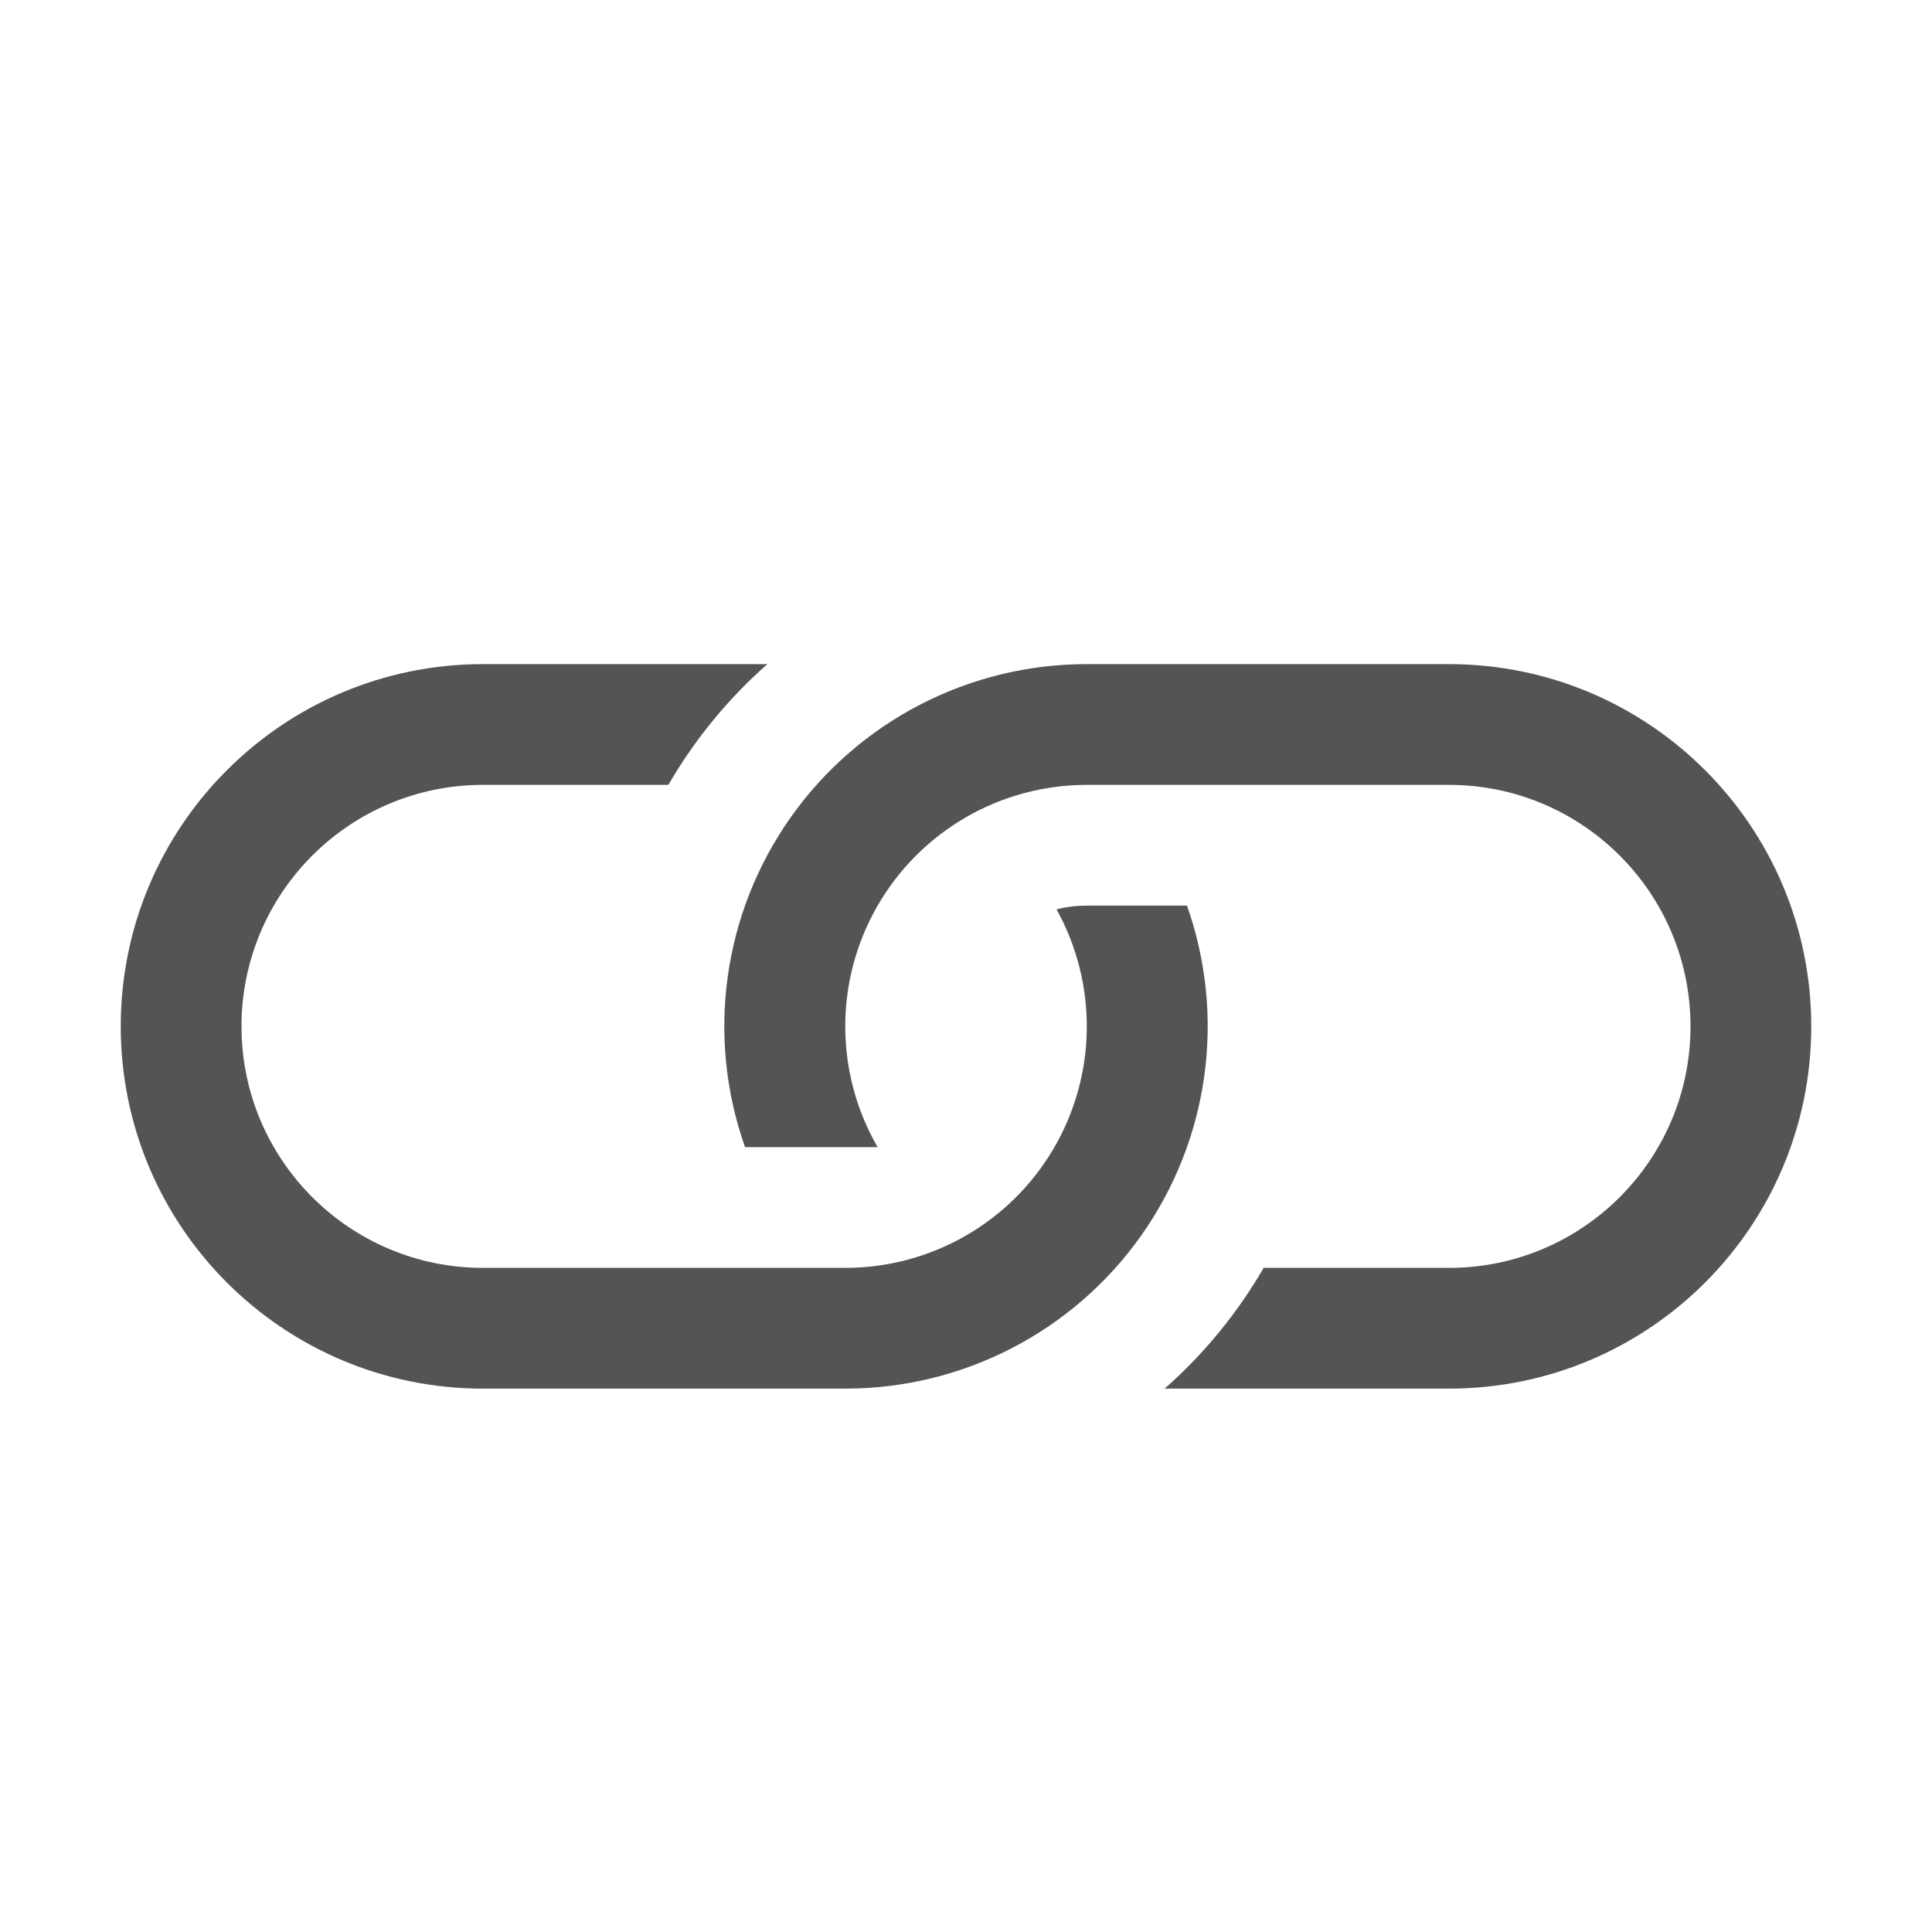
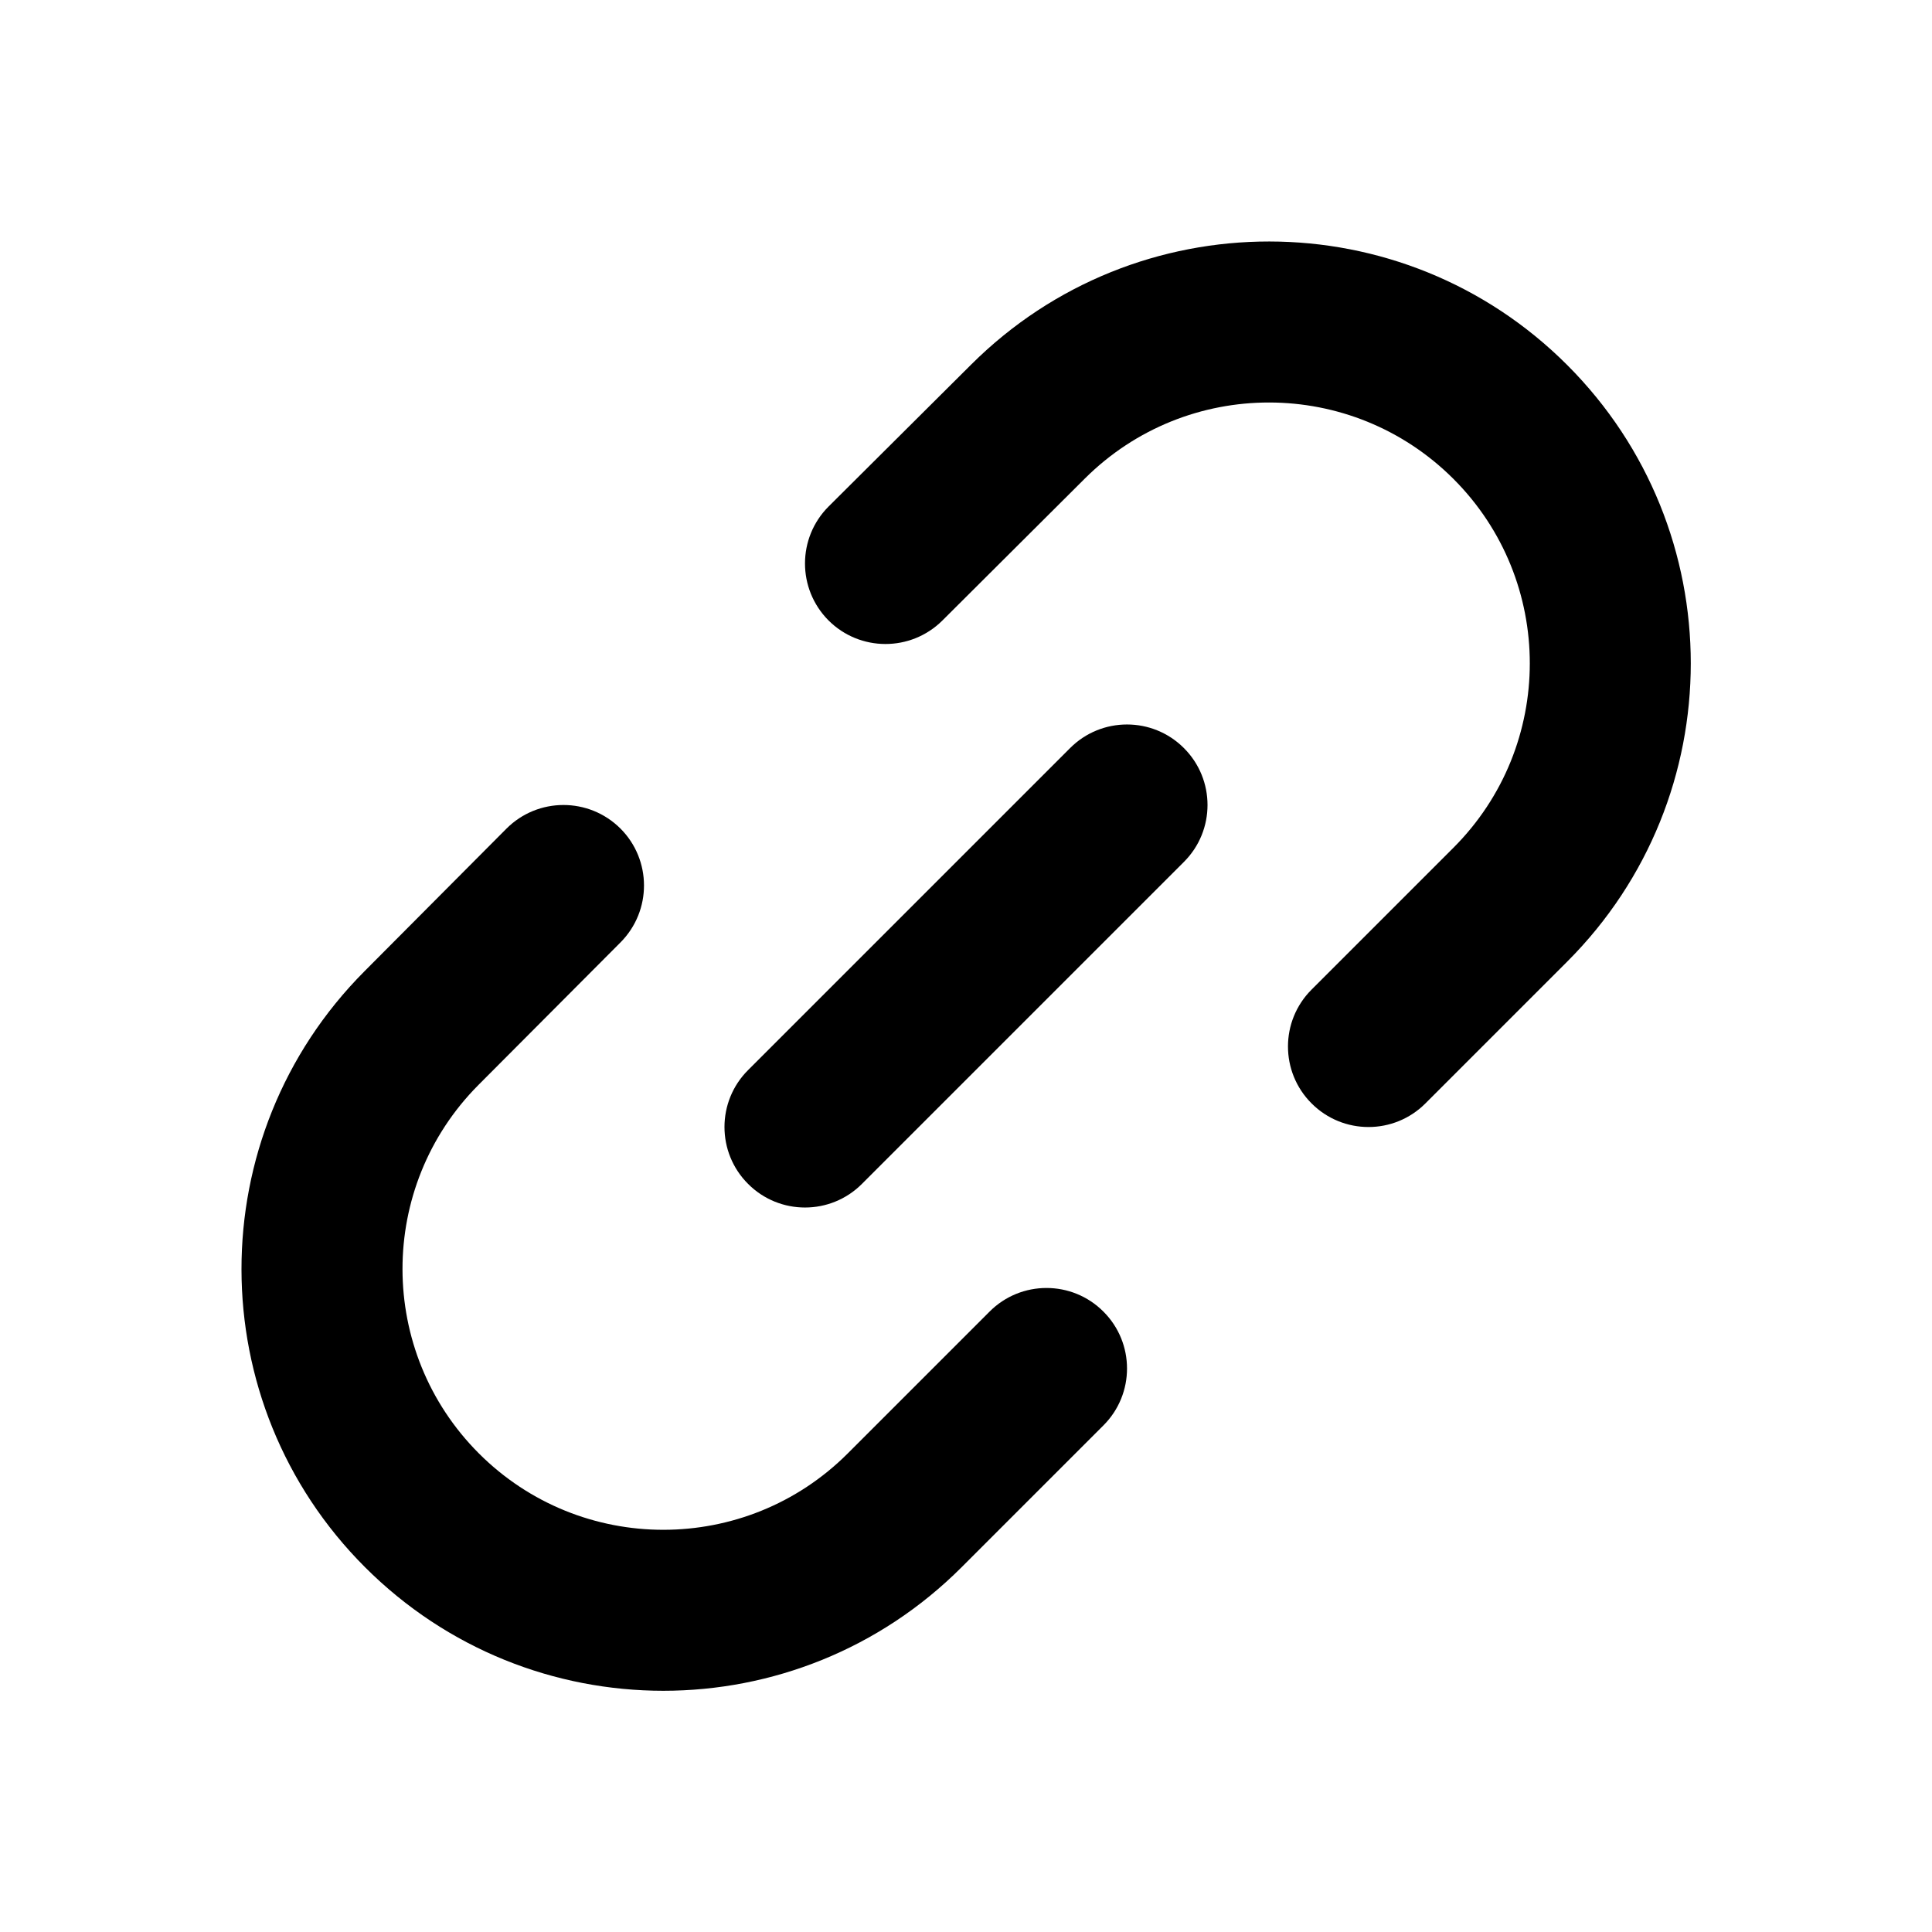
- <svg xmlns="http://www.w3.org/2000/svg" width="16" height="16" fill="#545454" class="bi bi-link">
-   <path d="M6.354 5.5H4a3 3 0 0 0 0 6h3a3 3 0 0 0 2.83-4H9c-.086 0-.17.01-.25.031A2 2 0 0 1 7 10.5H4a2 2 0 1 1 0-4h1.535c.218-.376.495-.714.82-1z" />
-   <path d="M9 5.5a3 3 0 0 0-2.83 4h1.098A2 2 0 0 1 9 6.5h3a2 2 0 1 1 0 4h-1.535a4.02 4.02 0 0 1-.82 1H12a3 3 0 1 0 0-6H9z" />
+ <svg xmlns="http://www.w3.org/2000/svg" width="24" height="24" viewBox="0 0 24 24" fill="none">
+   <path fill-rule="evenodd" clip-rule="evenodd" d="M12.066 4.527C14.114 2.488 17.426 2.491 19.469 4.535C21.515 6.581 21.515 9.899 19.469 11.945L17.707 13.707C17.317 14.098 16.683 14.098 16.293 13.707C15.902 13.317 15.902 12.683 16.293 12.293L18.055 10.531C19.32 9.266 19.32 7.214 18.055 5.949C16.791 4.686 14.744 4.683 13.477 5.944L11.706 7.709C11.314 8.098 10.681 8.097 10.291 7.706C9.902 7.314 9.903 6.681 10.294 6.291L12.066 4.527ZM7.706 10.291C8.097 10.681 8.098 11.314 7.709 11.706L5.944 13.477C4.683 14.744 4.686 16.791 5.949 18.055C7.214 19.32 9.266 19.32 10.531 18.055L12.293 16.293C12.683 15.902 13.317 15.902 13.707 16.293C14.098 16.683 14.098 17.317 13.707 17.707L11.945 19.469C9.899 21.515 6.581 21.515 4.535 19.469C2.491 17.426 2.488 14.114 4.527 12.066L6.291 10.294C6.681 9.903 7.314 9.902 7.706 10.291Z" fill="black" />
+   <path fill-rule="evenodd" clip-rule="evenodd" d="M14.707 9.293C15.098 9.683 15.098 10.317 14.707 10.707L10.707 14.707C10.317 15.098 9.683 15.098 9.293 14.707C8.902 14.317 8.902 13.683 9.293 13.293L13.293 9.293C13.683 8.902 14.317 8.902 14.707 9.293Z" fill="black" />
</svg>
